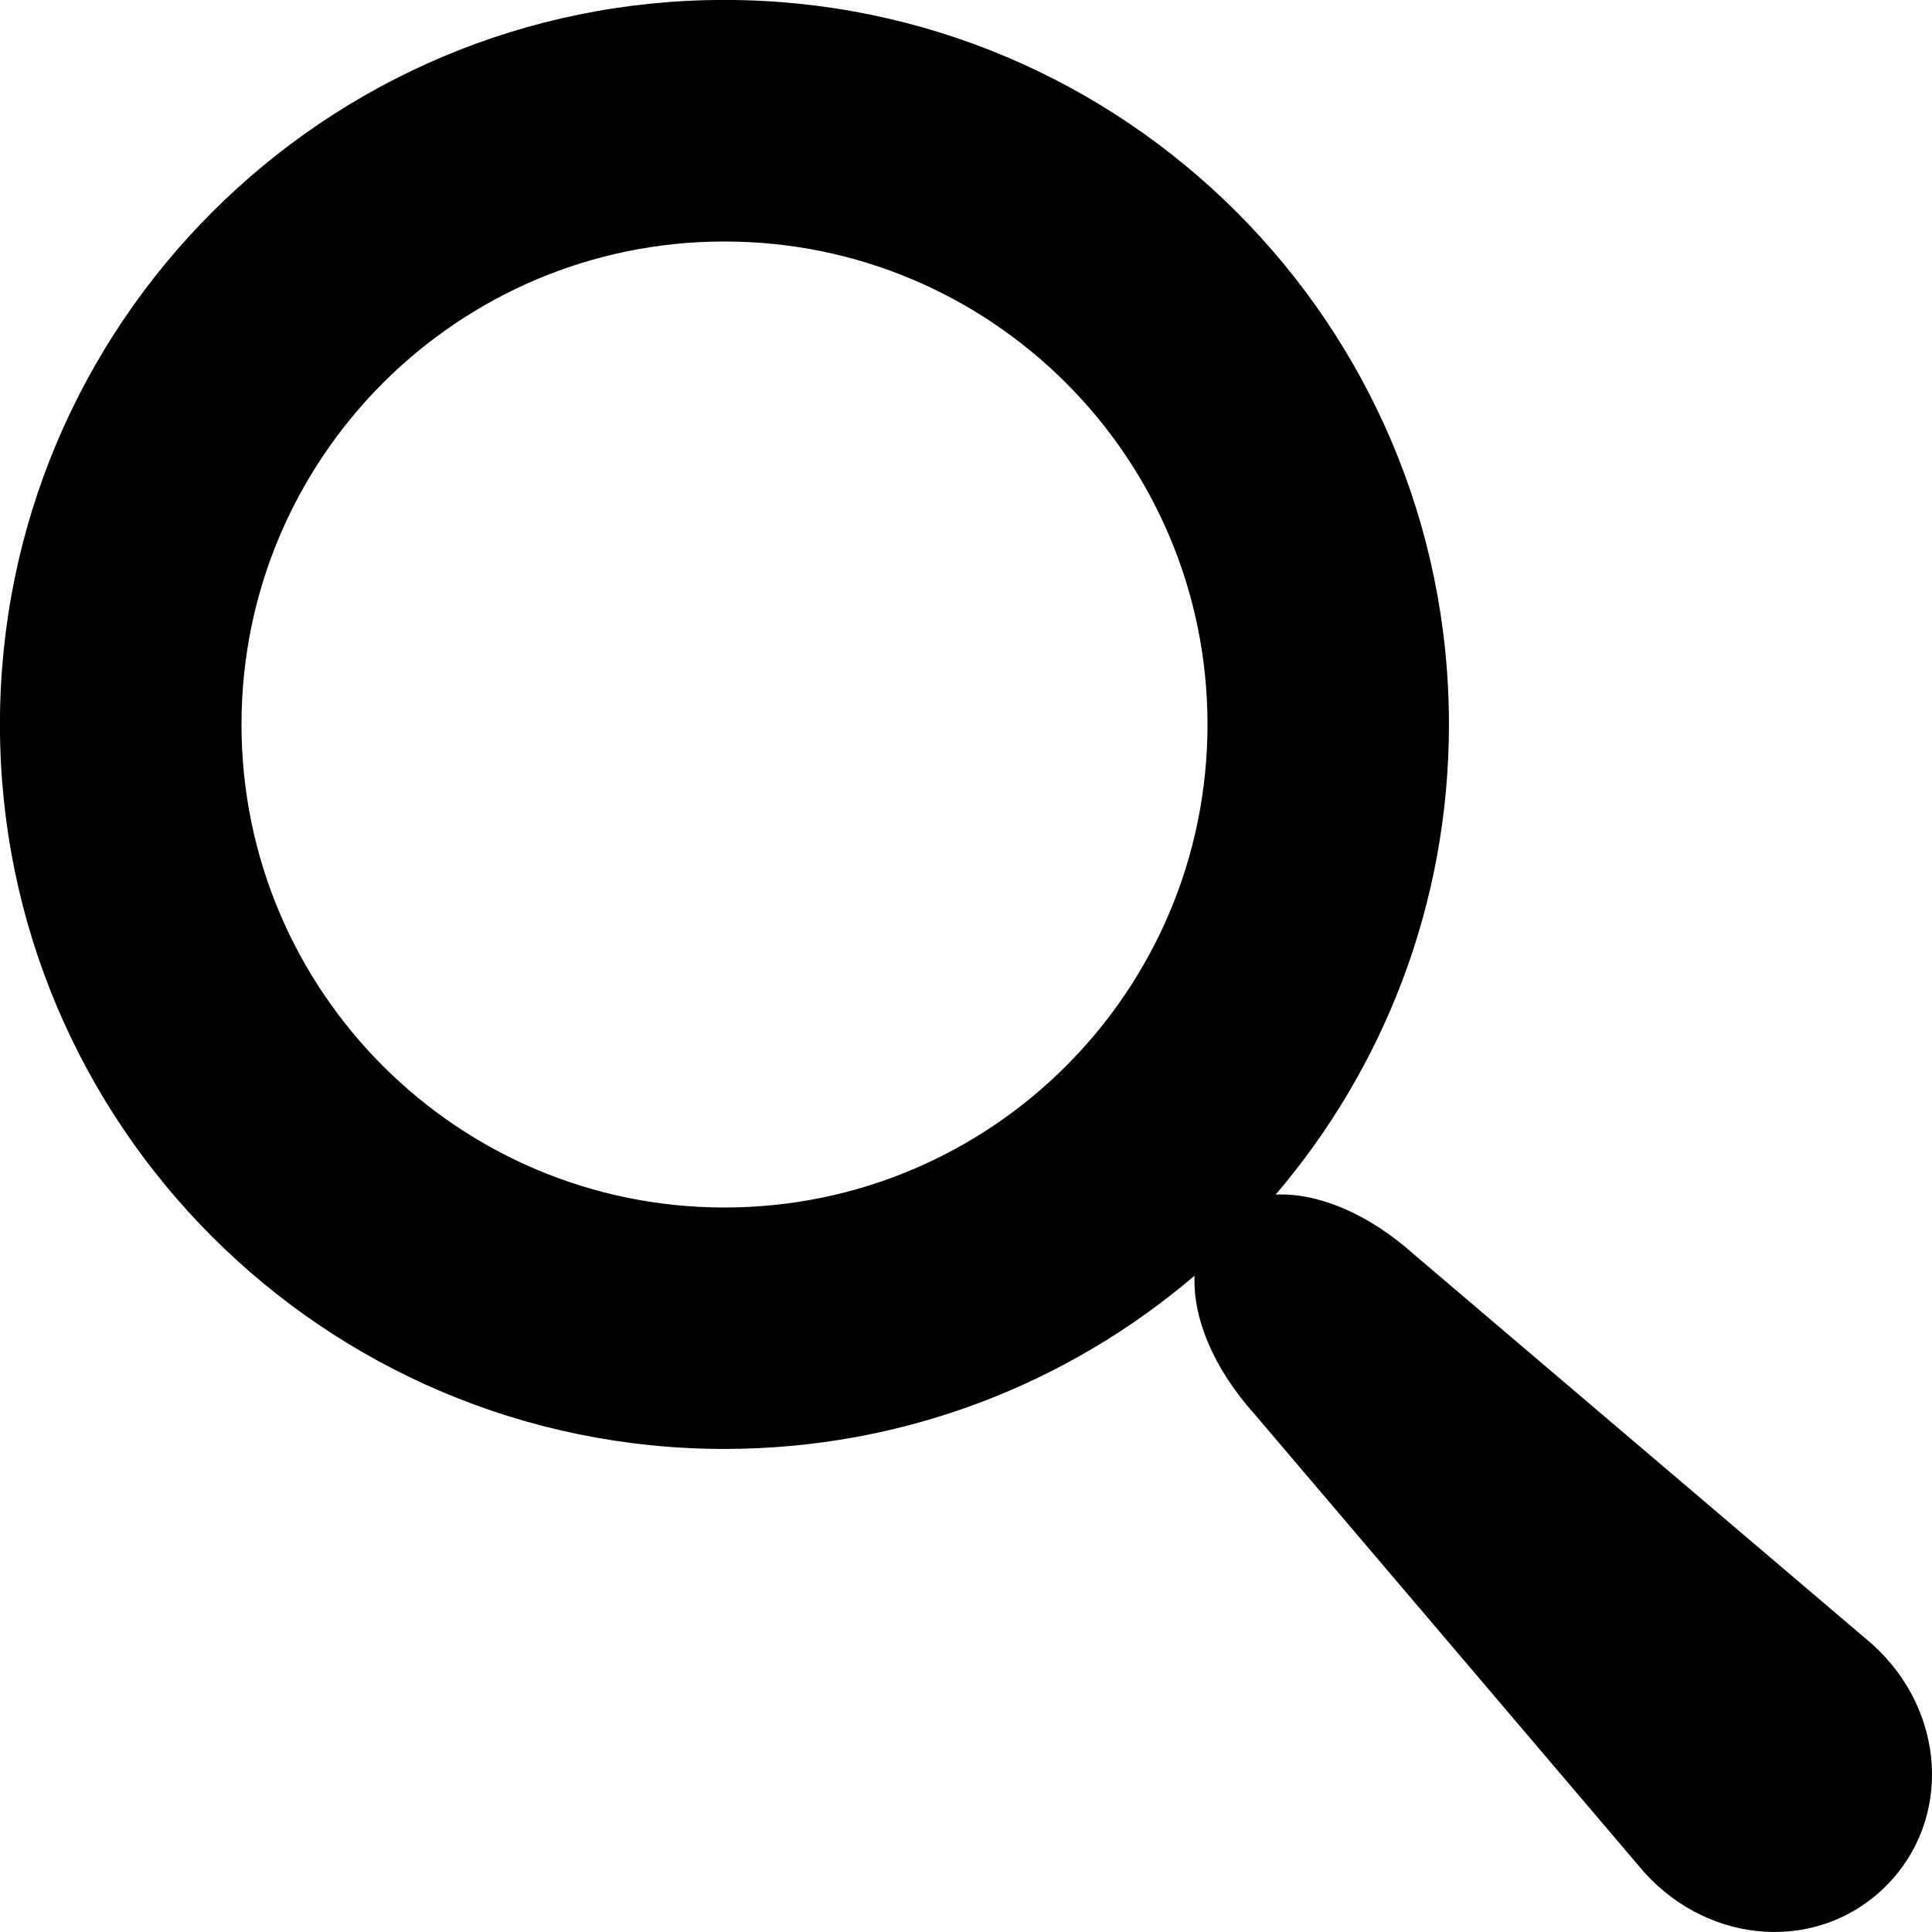
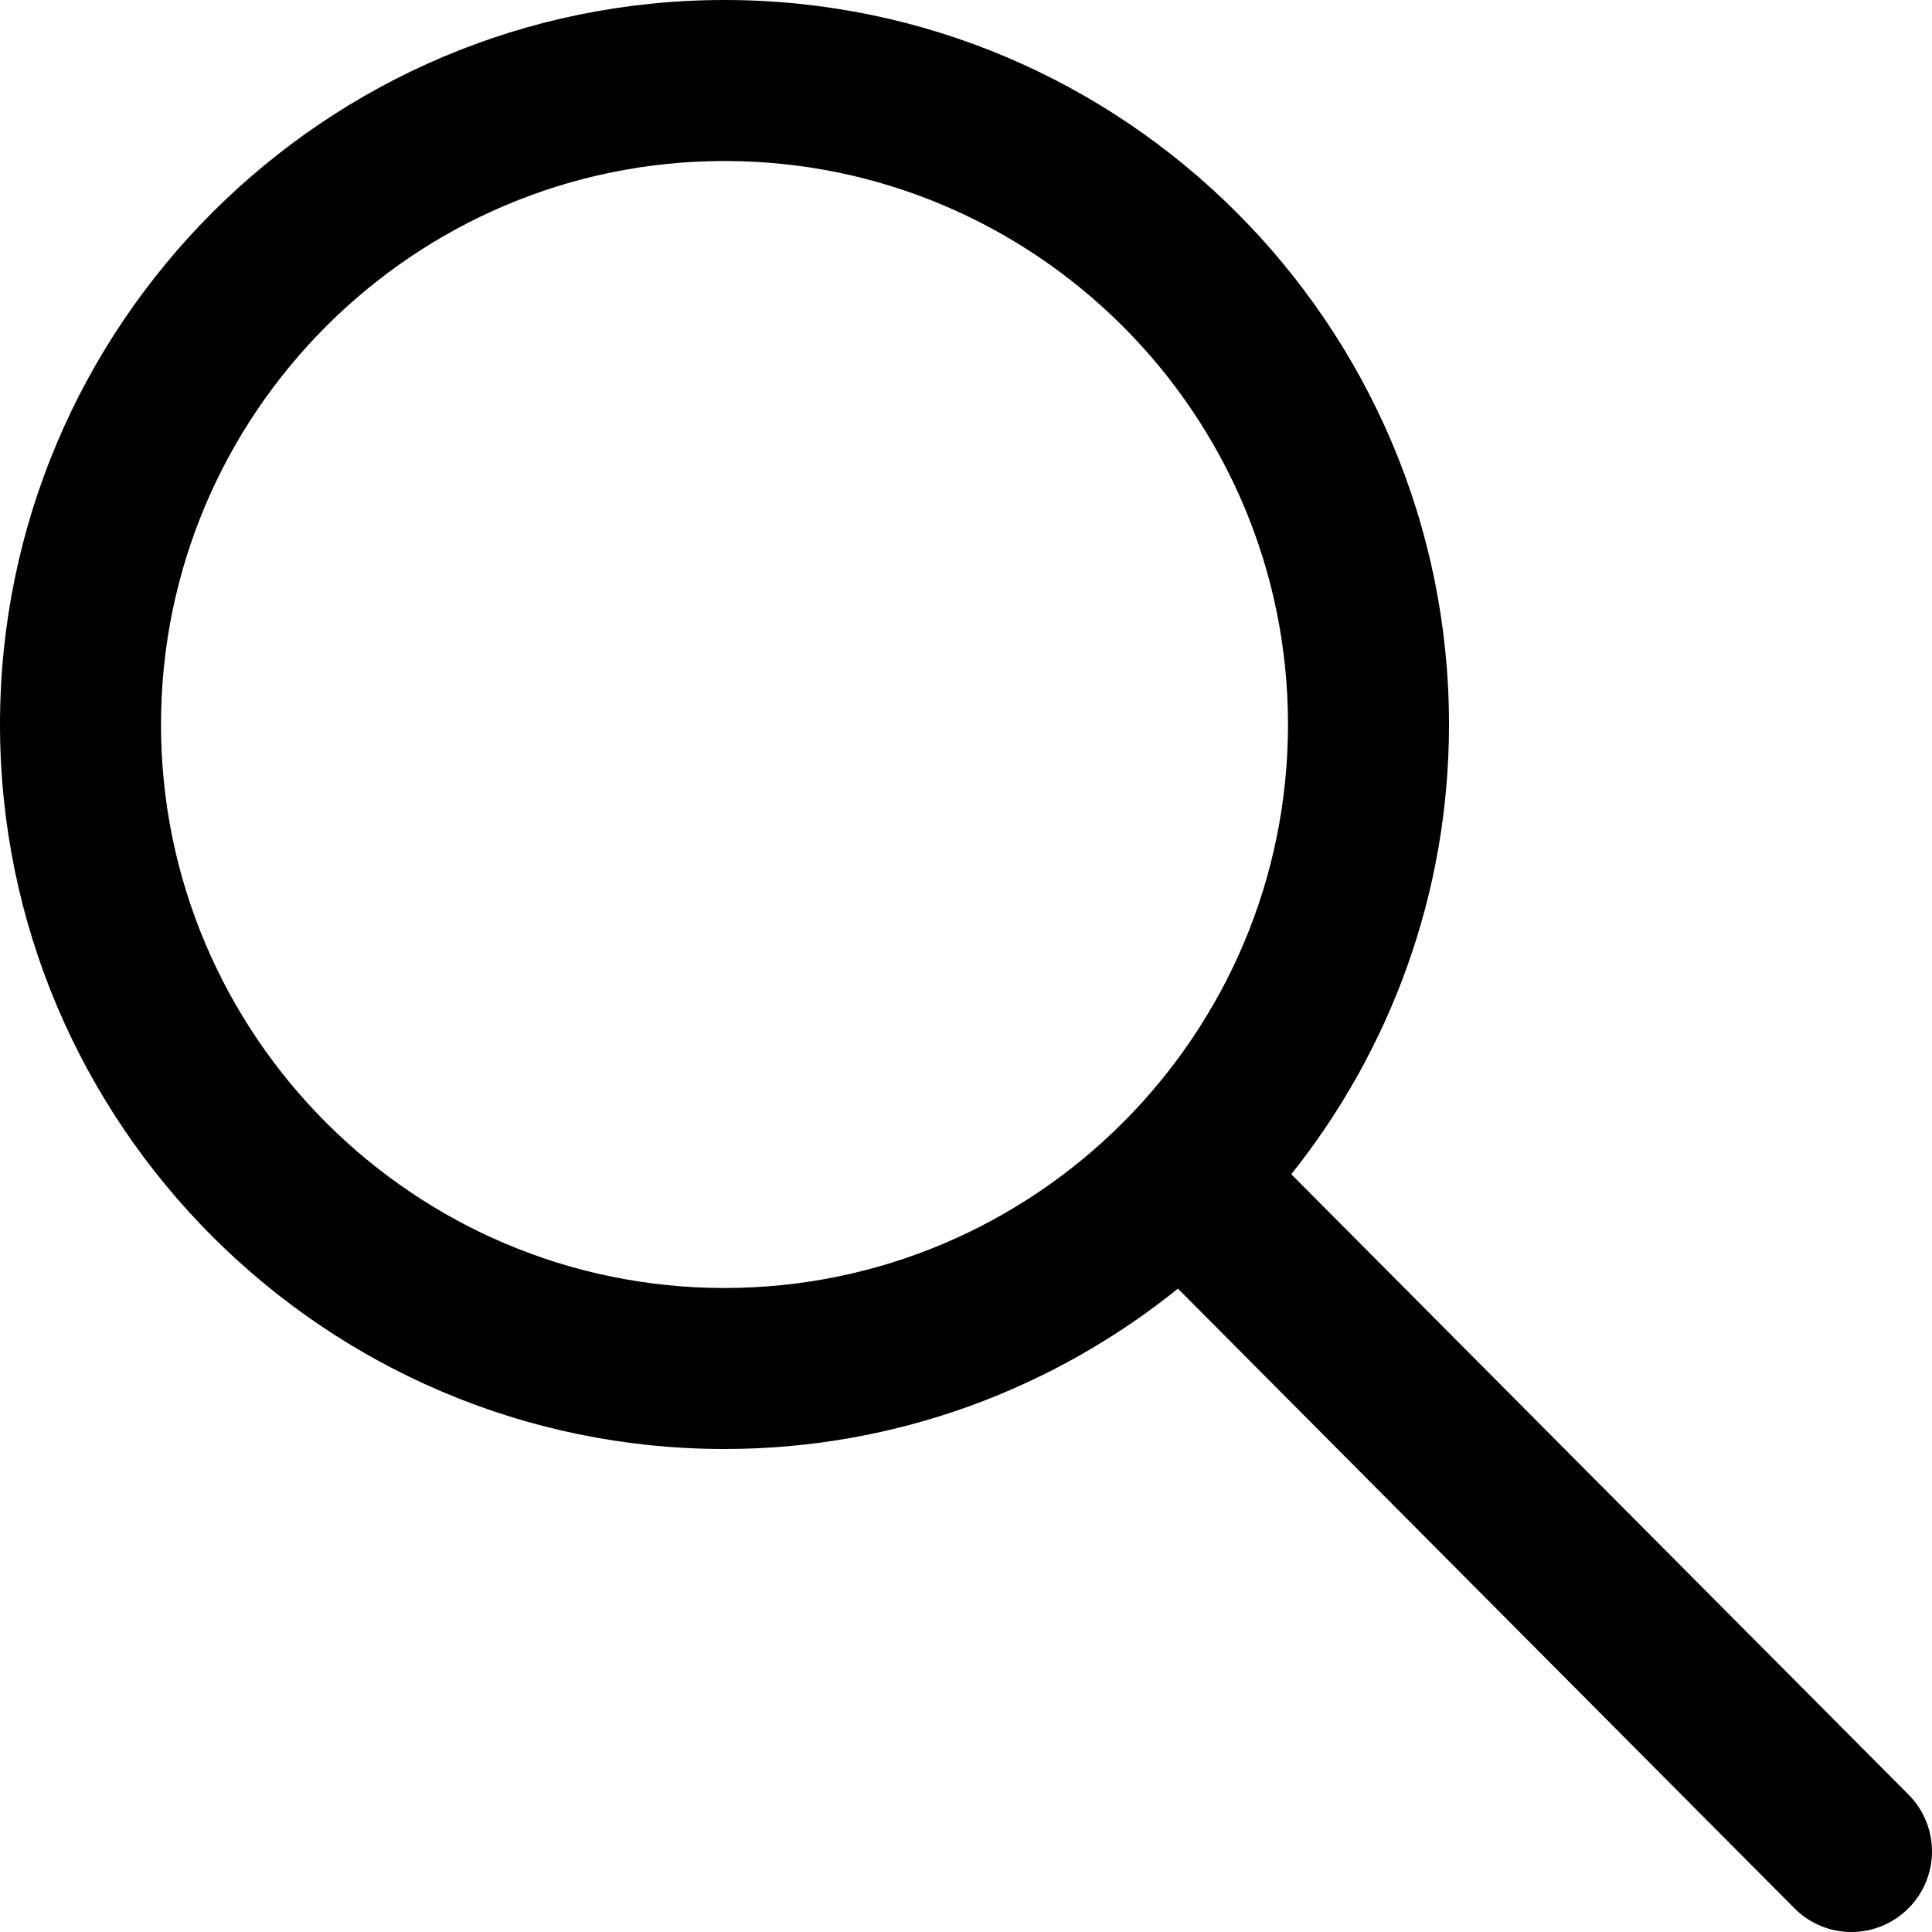
- <svg xmlns="http://www.w3.org/2000/svg" version="1.1" width="32" height="32" viewBox="0 0 32 32">
-   <path d="M31.008 27.231l-7.58-6.447c-0.784-0.705-1.622-1.029-2.299-0.998 1.789-2.096 2.87-4.815 2.87-7.787 0-6.627-5.373-12-12-12s-12 5.373-12 12c0 6.627 5.373 12 12 12 2.972 0 5.691-1.081 7.787-2.87-0.031 0.677 0.293 1.515 0.998 2.299l6.447 7.58c1.104 1.226 2.907 1.33 4.007 0.23s0.997-2.903-0.23-4.007zM12 20c-4.418 0-8-3.582-8-8s3.582-8 8-8 8 3.582 8 8-3.582 8-8 8z" />
+ <svg xmlns="http://www.w3.org/2000/svg" version="1.1" id="Filled_Icons" x="0px" y="0px" width="24px" height="24px" viewBox="0 0 24 24" enable-background="new 0 0 24 24" xml:space="preserve">
+   <g>
+     <path d="M9,18c2.131,0,4.089-0.749,5.633-1.992l7.658,7.697c0.389,0.392,1.021,0.394,1.414,0.003   c0.392-0.39,0.393-1.023,0.004-1.414l-7.668-7.707C17.264,13.052,18,11.111,18,9c0-4.963-4.037-9-9-9S0,4.037,0,9   C0,13.962,4.037,18,9,18z M9,2c3.859,0,7,3.14,7,7c0,3.859-3.141,7-7,7c-3.86,0-7-3.141-7-7C2,5.14,5.14,2,9,2z" />
+   </g>
</svg>
